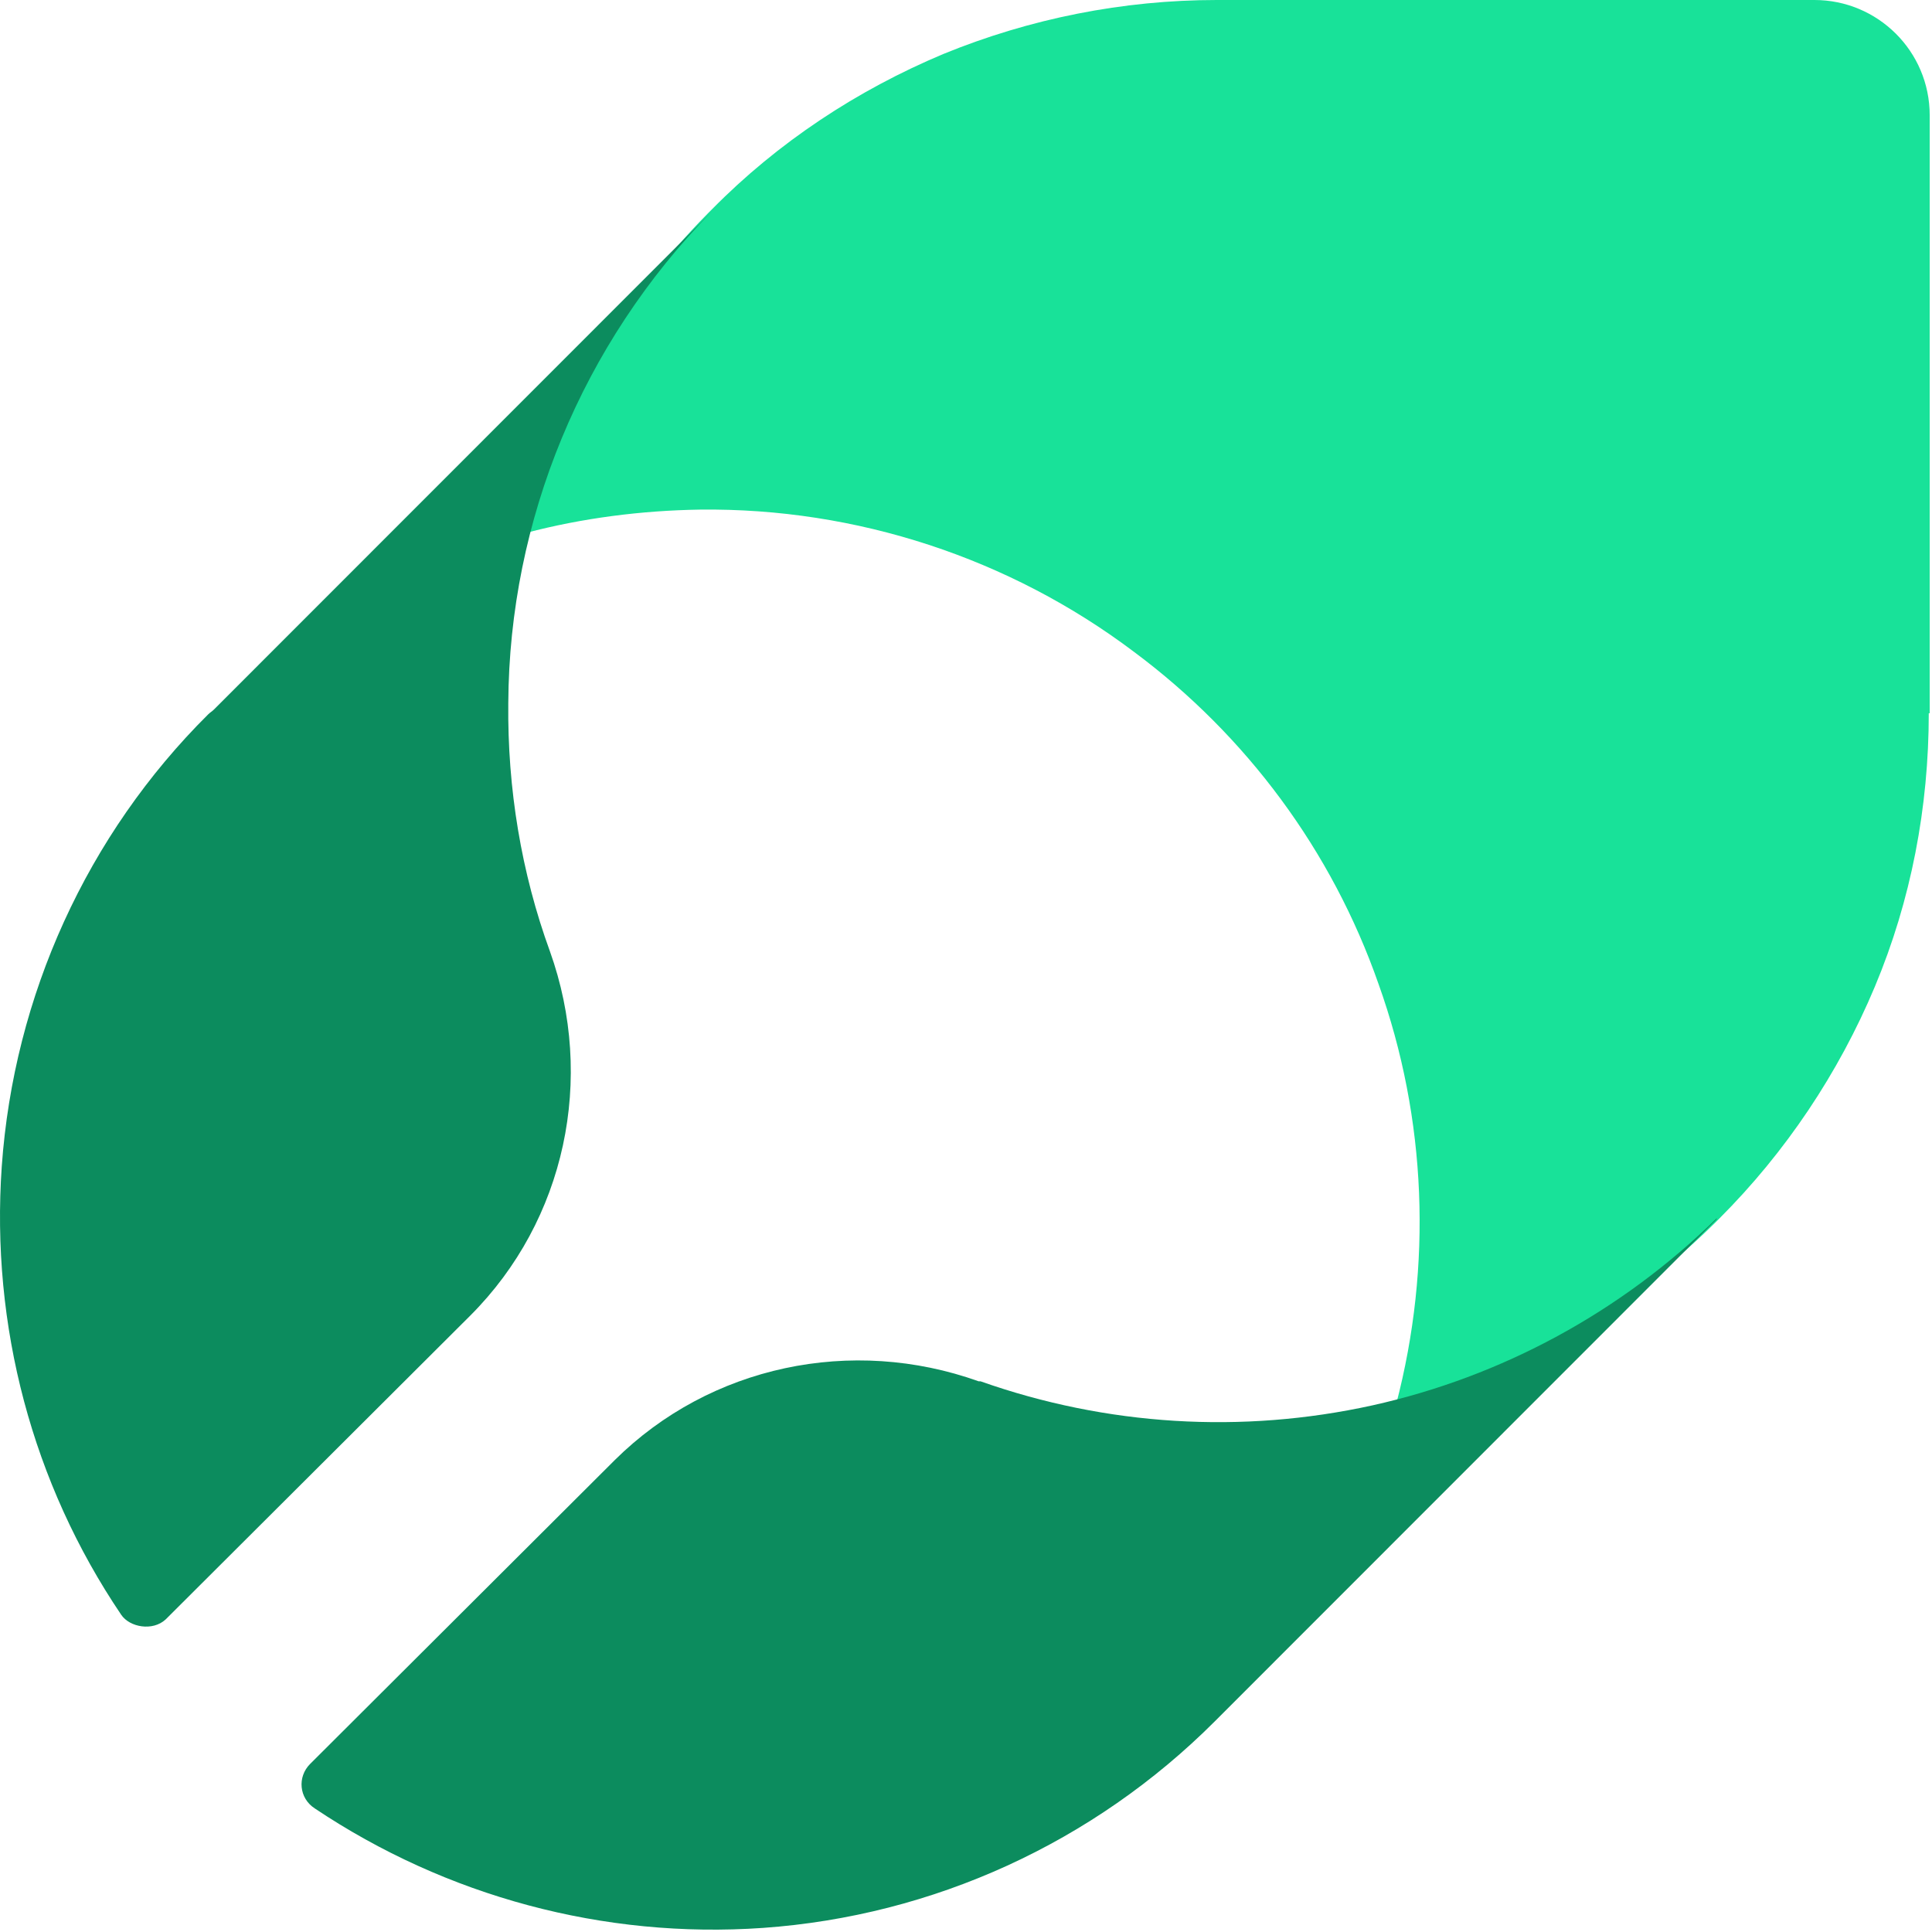
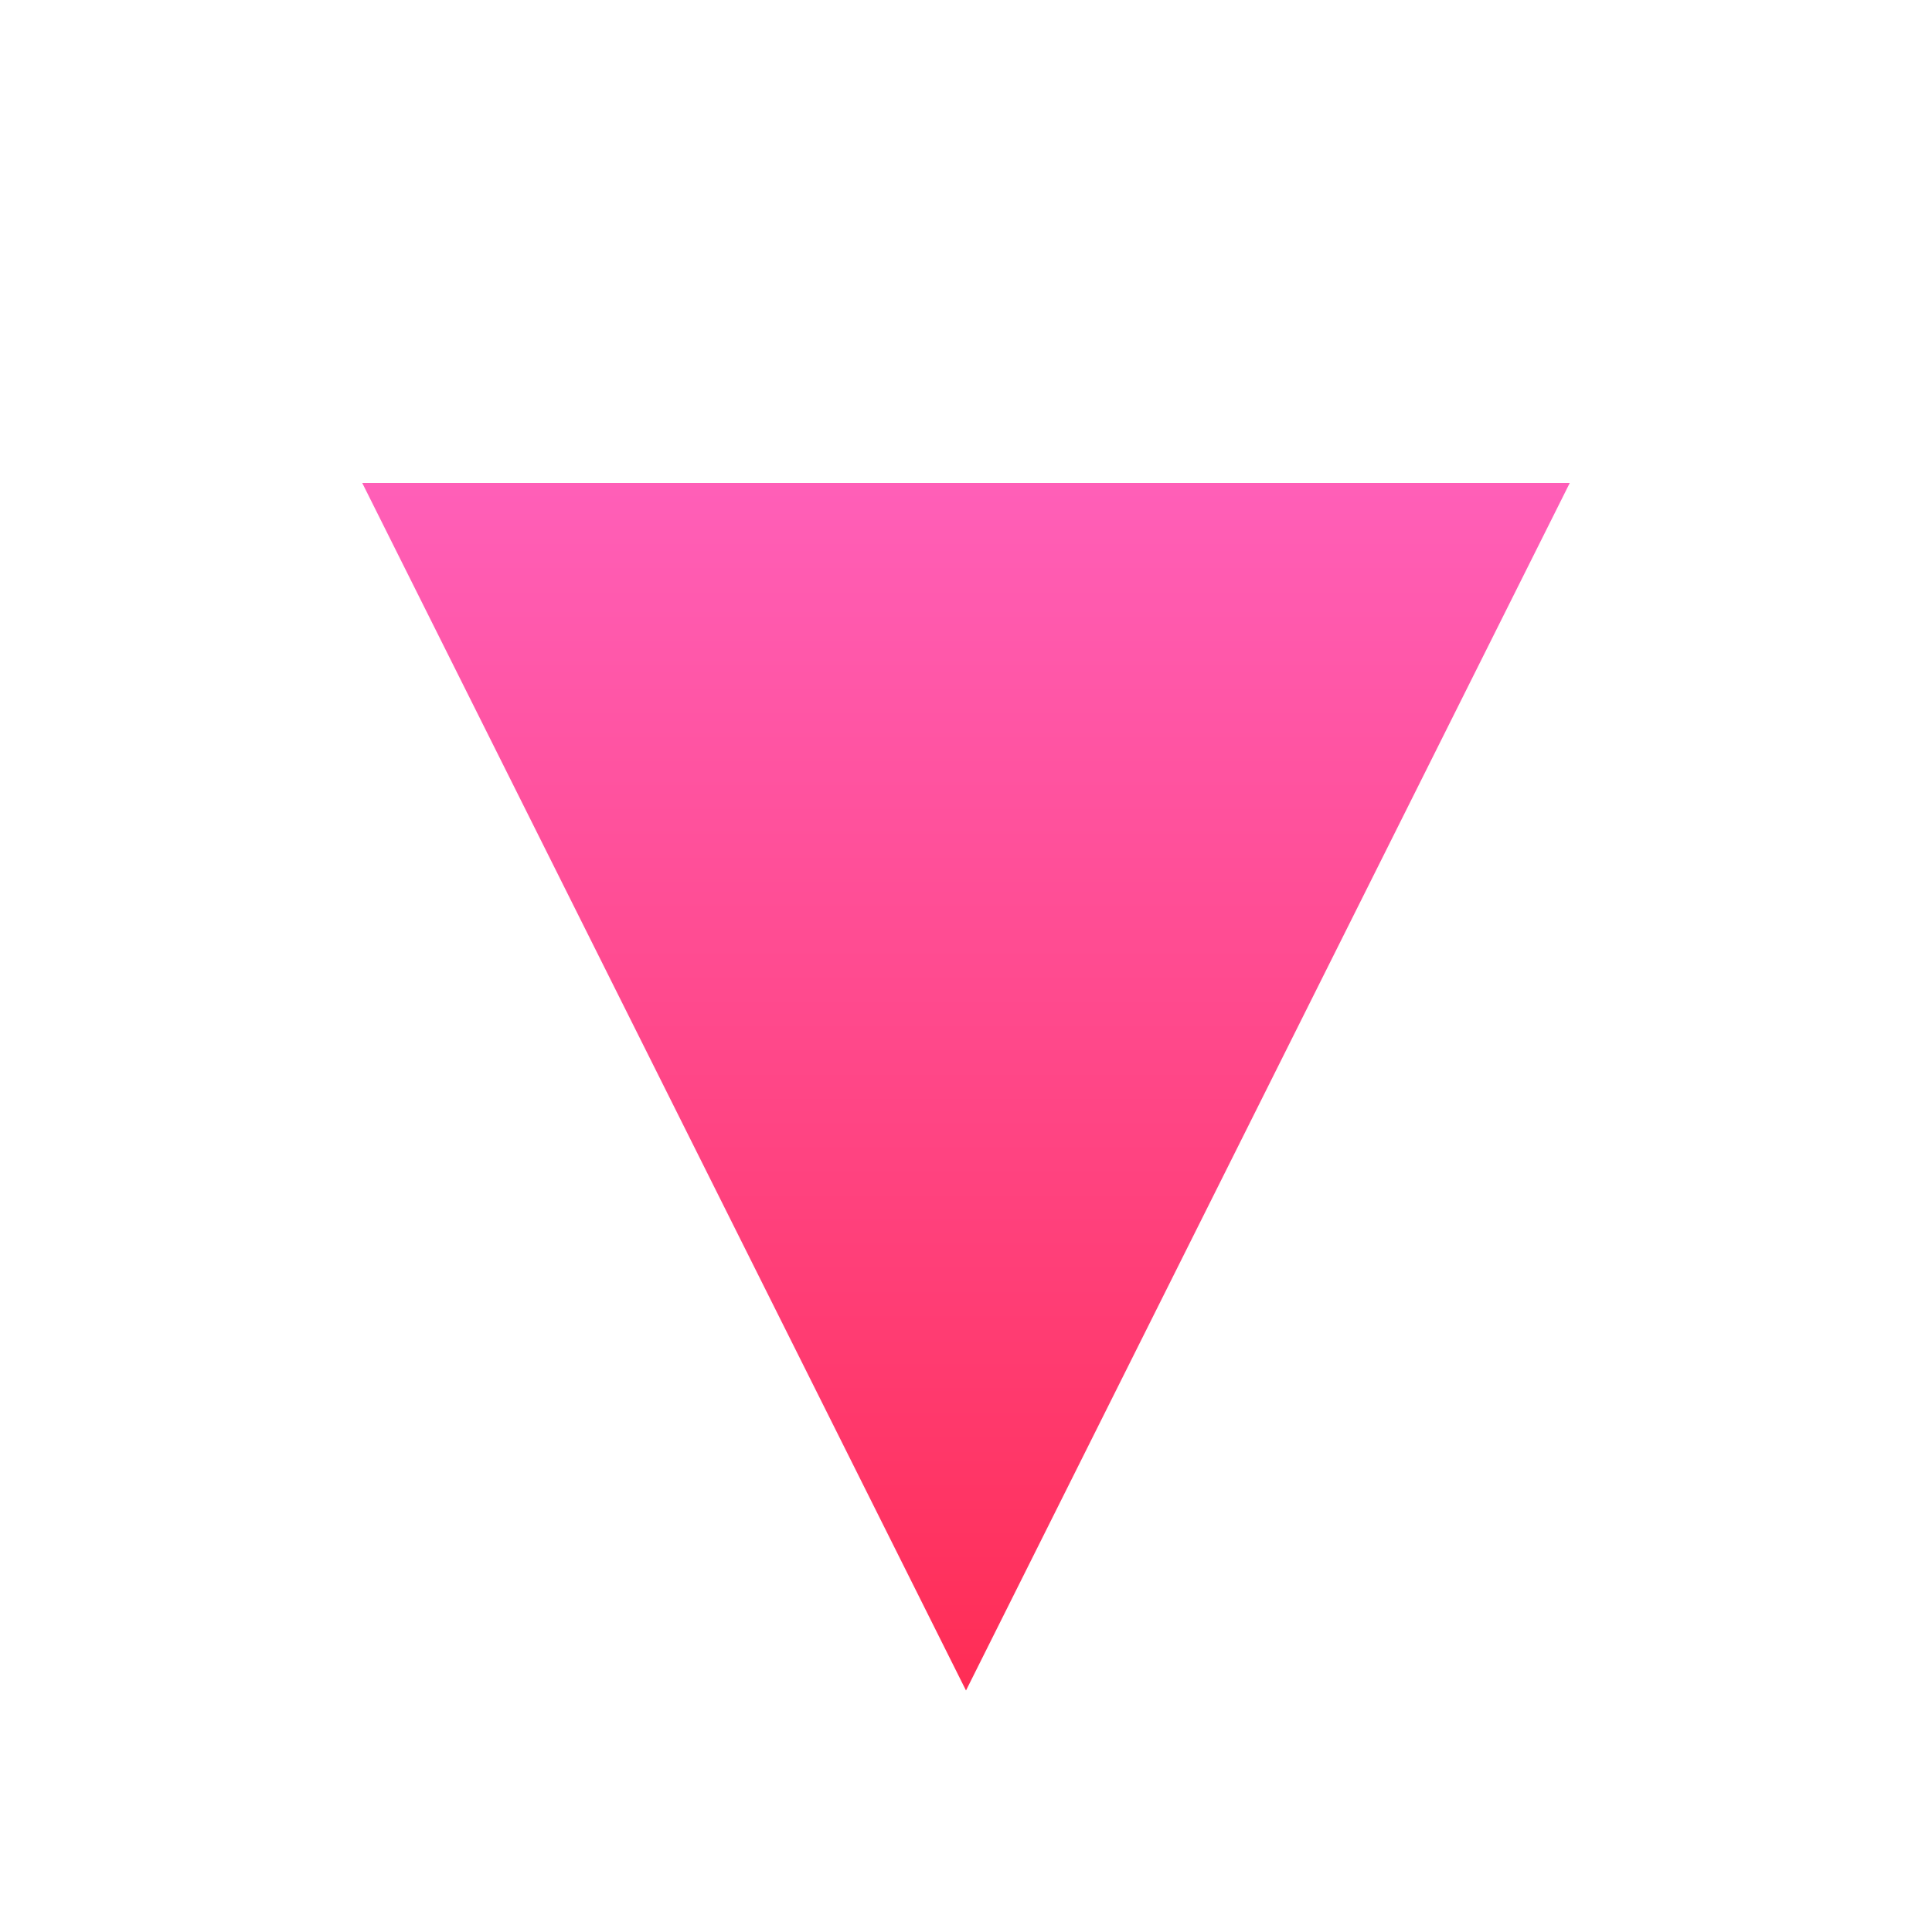
- <svg xmlns="http://www.w3.org/2000/svg" width="502" height="502" viewBox="0 0 502 502" fill="none">
-   <path d="M501.402 185.33V29.962C501.402 13.29 487.876 0 471.453 0H316.156C291.763 0 267.611 4.832 245.15 14.014C222.689 23.438 202.16 36.969 185.012 54.367L183.804 55.575C161.101 78.53 144.92 107.042 136.708 138.454C151.441 134.588 166.656 132.655 181.871 132.413C222.447 131.93 262.298 144.978 294.661 169.383C323.885 191.13 346.104 221.092 358.18 255.645C370.739 290.681 372.188 328.859 362.769 364.862C393.925 356.647 422.666 340.457 445.611 317.744L446.818 316.536C463.966 299.38 477.732 278.841 487.151 256.37C496.571 233.898 501.16 209.735 501.16 185.33H501.402Z" fill="#18E299" />
-   <path d="M132.071 182.706C132.312 135.044 151.32 89.307 184.764 55.125L55.557 184.391C55.076 184.873 54.594 185.113 54.113 185.595C22.593 216.888 3.586 258.774 0.458 303.066C-2.43 344.47 8.397 385.392 31.496 419.575C33.699 422.835 39.677 423.907 43.046 420.778L122.206 341.822C146.989 317.028 154.689 280.198 142.899 247.219C135.44 226.758 131.831 204.852 132.071 182.706Z" fill="#0C8C5E" />
-   <path d="M446.067 316.547C421.284 340.86 390.245 357.71 356.56 365.172C322.634 372.635 287.506 370.468 254.783 358.914C254.783 358.914 254.542 358.914 254.301 358.914C221.338 347.118 184.525 354.821 159.742 379.375L80.581 458.331C77.212 461.701 77.694 467.238 81.784 469.885C115.95 492.754 156.855 503.827 198.24 500.938C242.512 497.809 284.137 478.792 315.656 447.258L316.859 446.054L446.067 316.788V316.547Z" fill="#0C8C5E" />
+ <svg xmlns="http://www.w3.org/2000/svg" viewBox="0 0 256 256" width="256" height="256">
+   <defs>
+     <linearGradient id="g" x1="0" x2="0" y1="0" y2="1">
+       <stop offset="0%" stop-color="#ff5fb8" />
+       <stop offset="100%" stop-color="#ff2d55" />
+     </linearGradient>
+   </defs>
+   <polygon points="48,64 208,64 128,224" fill="url(#g)" />
</svg>
